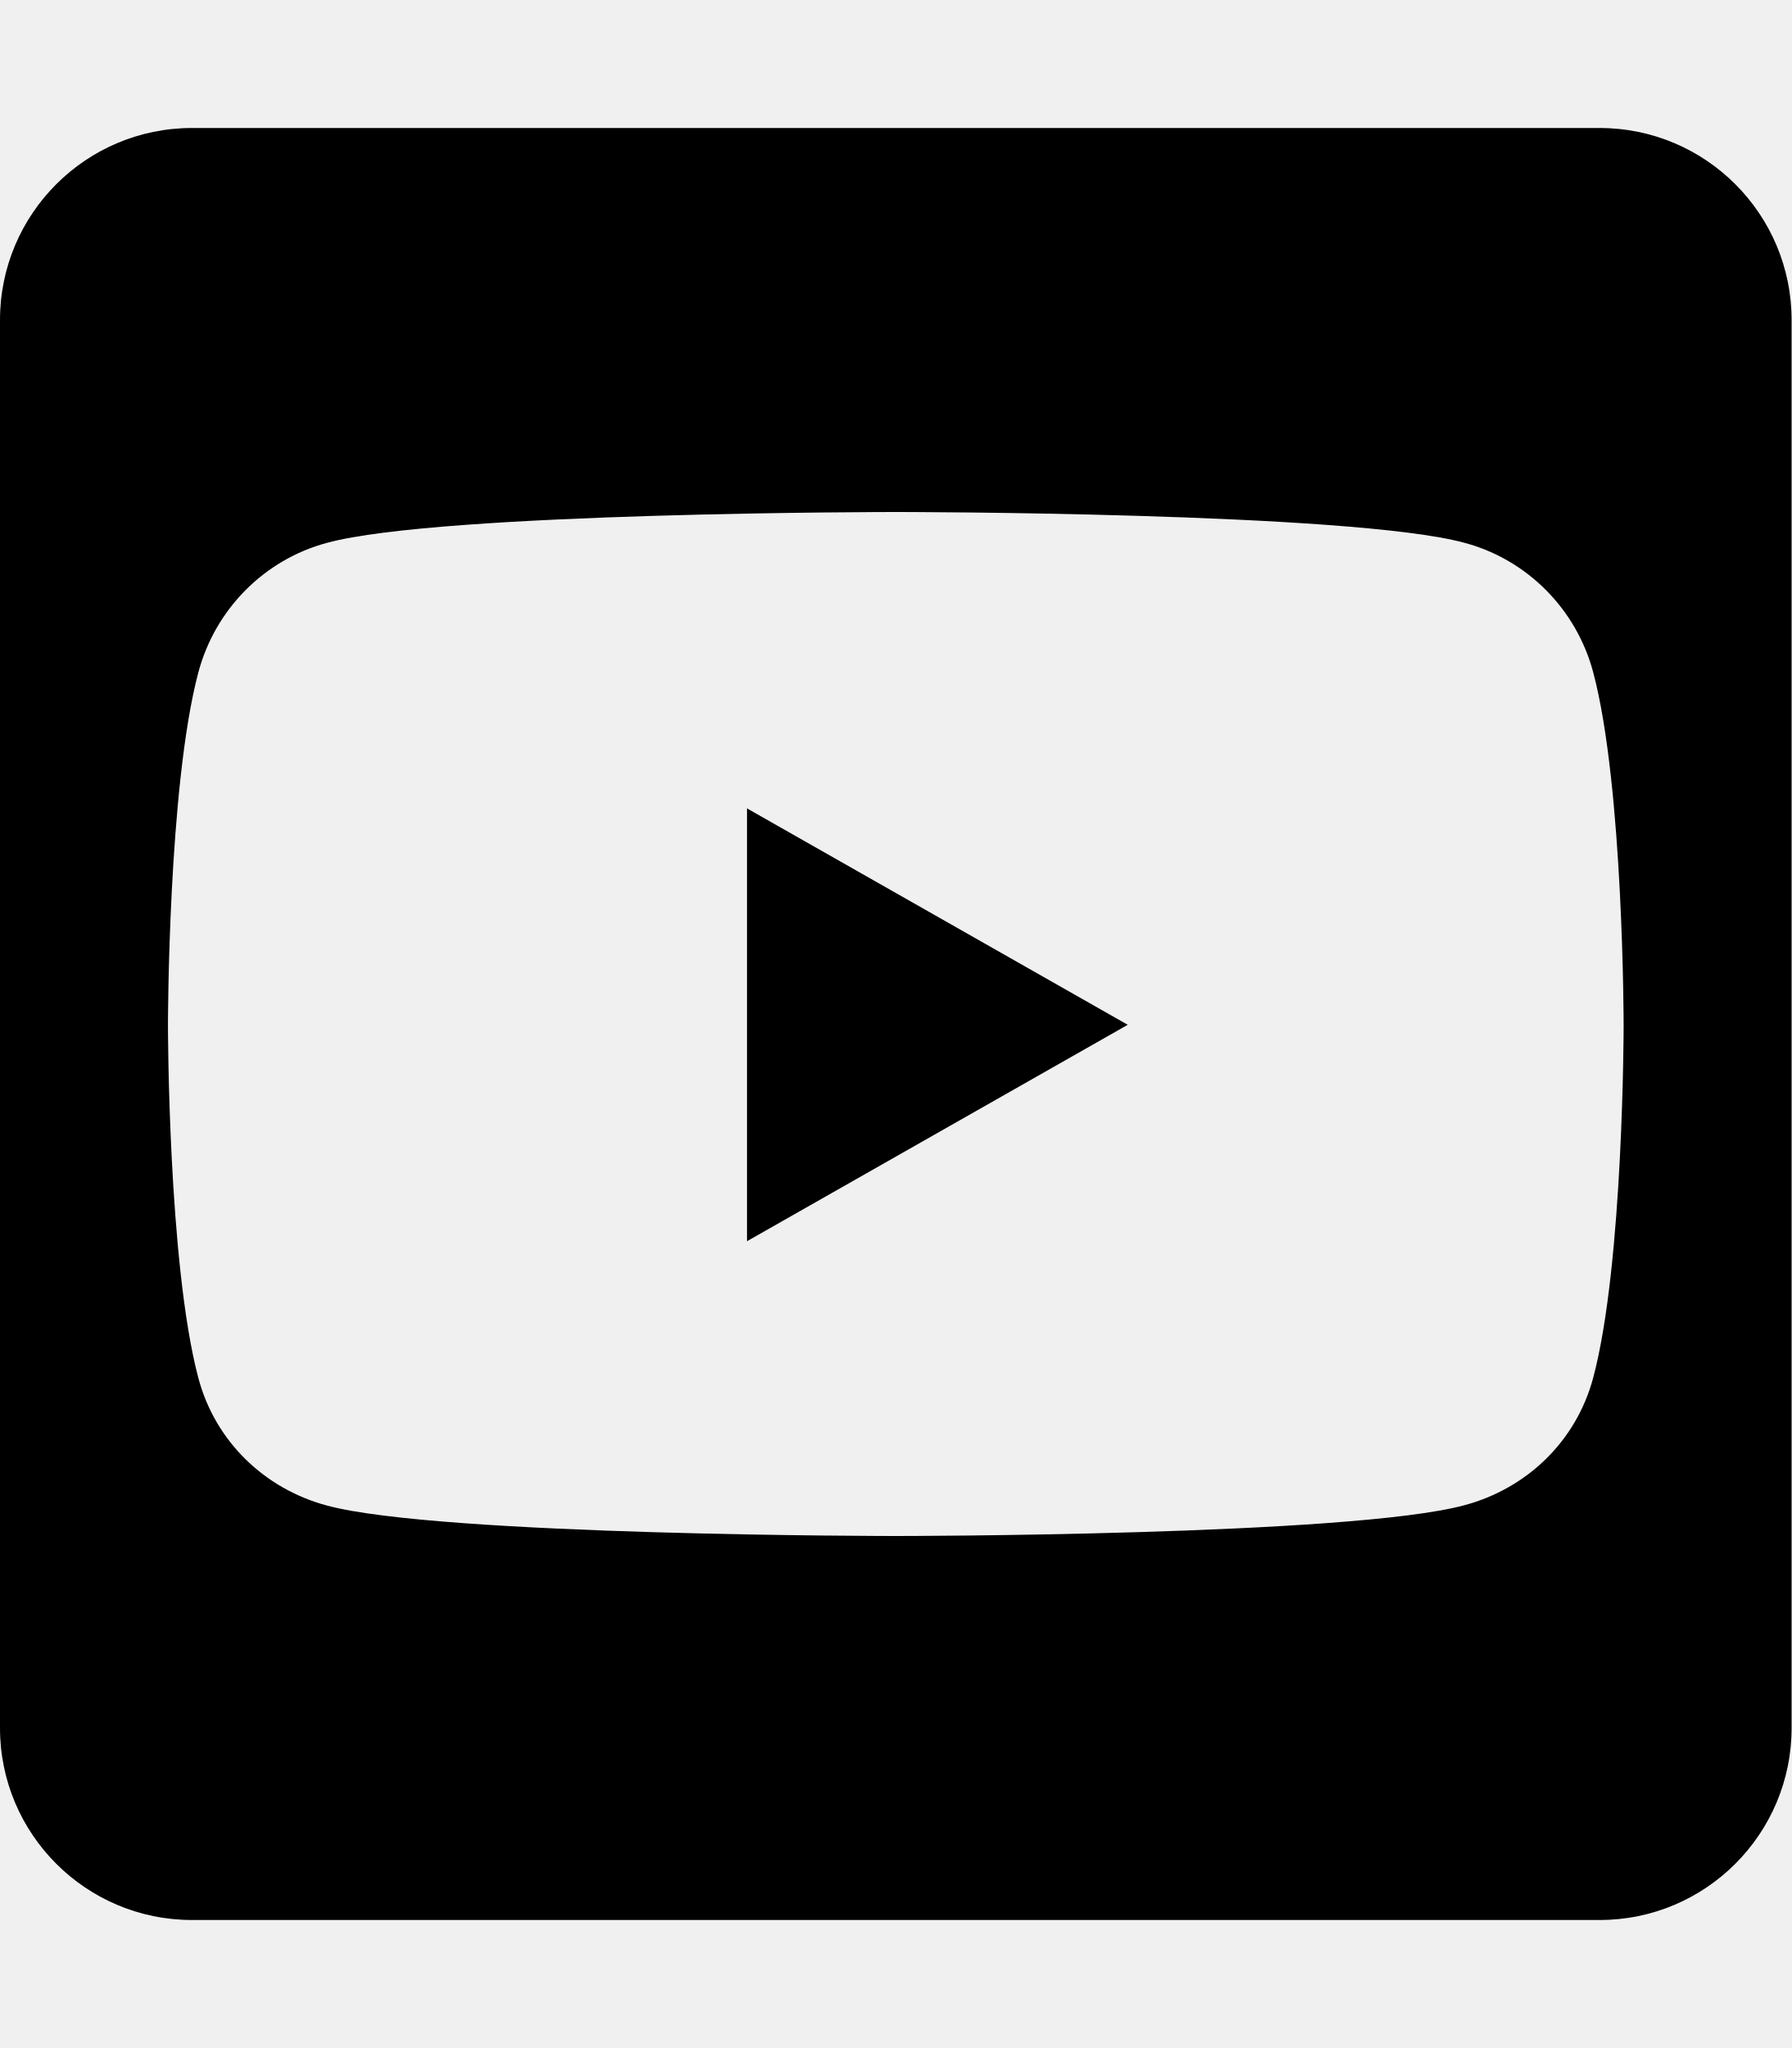
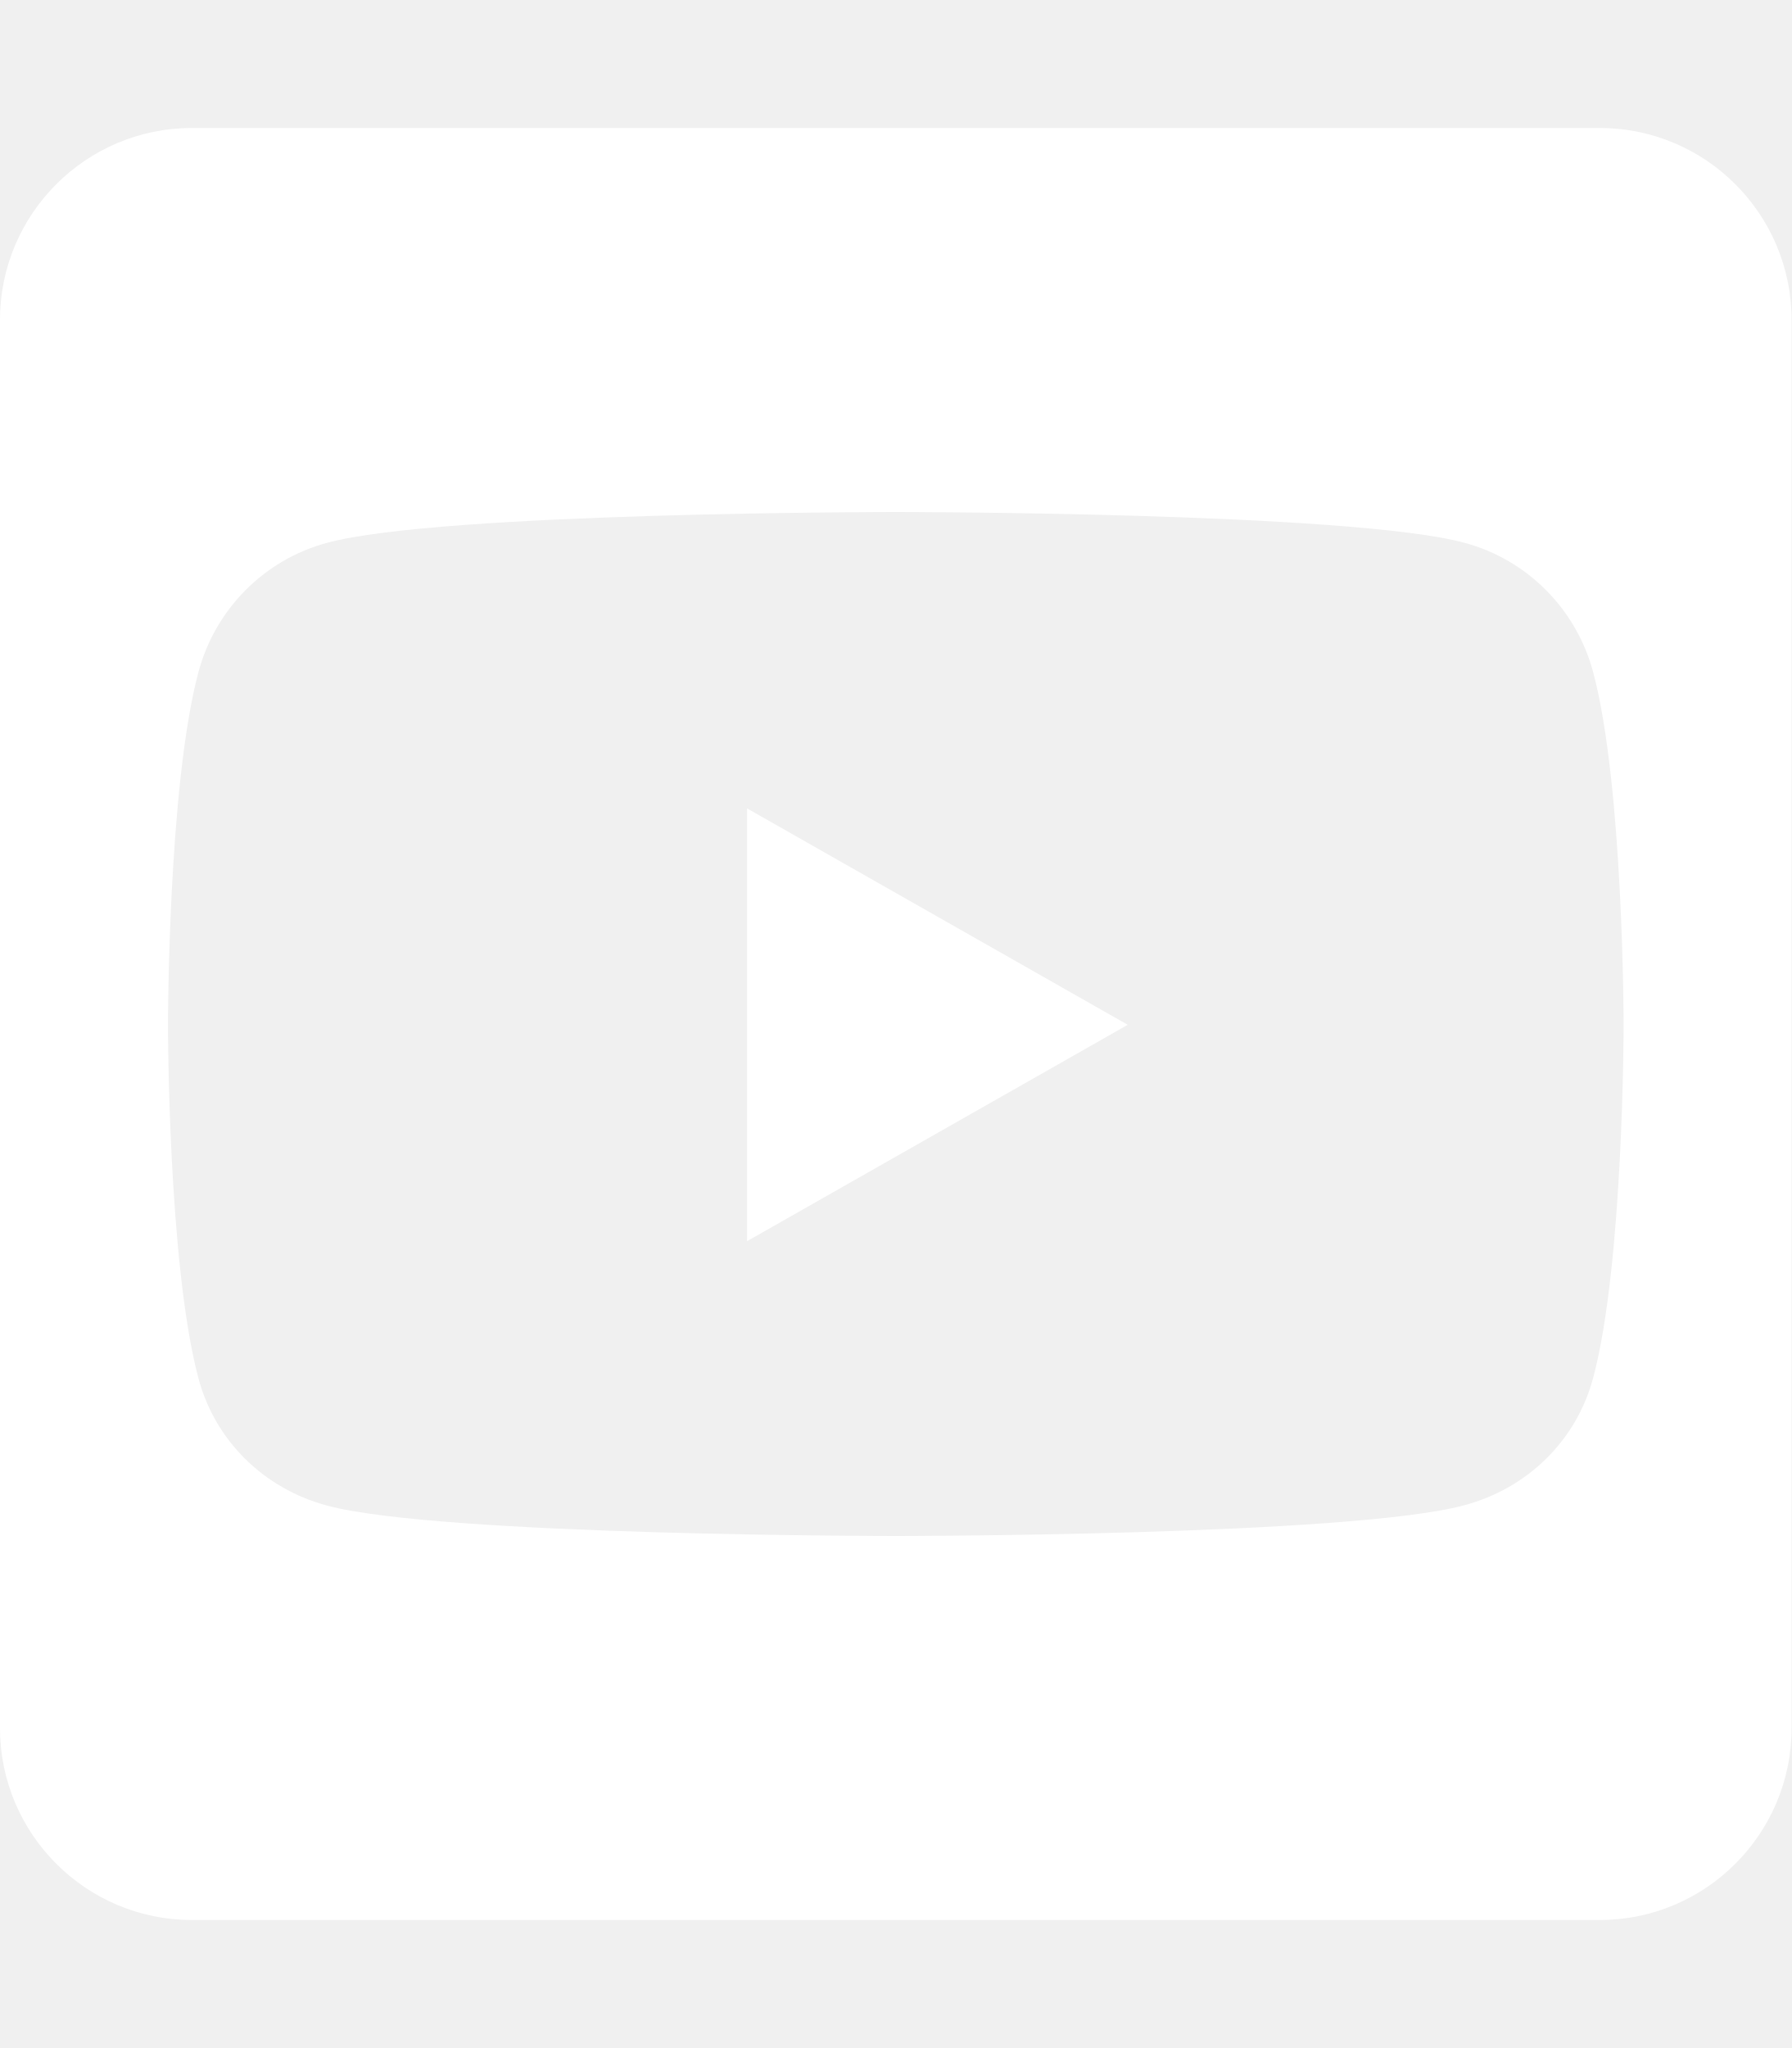
<svg xmlns="http://www.w3.org/2000/svg" viewBox="0 0 448 512">
-   <path d="M186.8 202.1l95.2 54.1-95.2 54.1V202.1zM448 80v352c0 26.5-21.5 48-48 48H48c-26.5 0-48-21.5-48-48V80c0-26.5 21.5-48 48-48h352c26.5 0 48 21.5 48 48zm-42 176.3s0-59.6-7.6-88.2c-4.2-15.8-16.5-28.2-32.2-32.4C337.9 128 224 128 224 128s-113.9 0-142.2 7.7c-15.7 4.2-28 16.6-32.2 32.4-7.6 28.5-7.6 88.2-7.6 88.2s0 59.6 7.6 88.2c4.2 15.8 16.5 27.7 32.2 31.9C110.1 384 224 384 224 384s113.9 0 142.2-7.7c15.7-4.2 28-16.1 32.2-31.9 7.6-28.5 7.6-88.1 7.6-88.1z" />
+   <path d="M186.8 202.1l95.2 54.1-95.2 54.1V202.1zM448 80v352c0 26.5-21.5 48-48 48H48c-26.5 0-48-21.5-48-48V80c0-26.5 21.5-48 48-48h352c26.5 0 48 21.5 48 48zm-42 176.3s0-59.6-7.6-88.2c-4.2-15.8-16.5-28.2-32.2-32.4C337.9 128 224 128 224 128s-113.9 0-142.2 7.7c-15.7 4.2-28 16.6-32.2 32.4-7.6 28.5-7.6 88.2-7.6 88.2s0 59.6 7.6 88.2c4.2 15.8 16.5 27.7 32.2 31.9C110.1 384 224 384 224 384s113.9 0 142.2-7.7c15.7-4.2 28-16.1 32.2-31.9 7.6-28.5 7.6-88.1 7.6-88.1z" fill="#fff" />
</svg>
